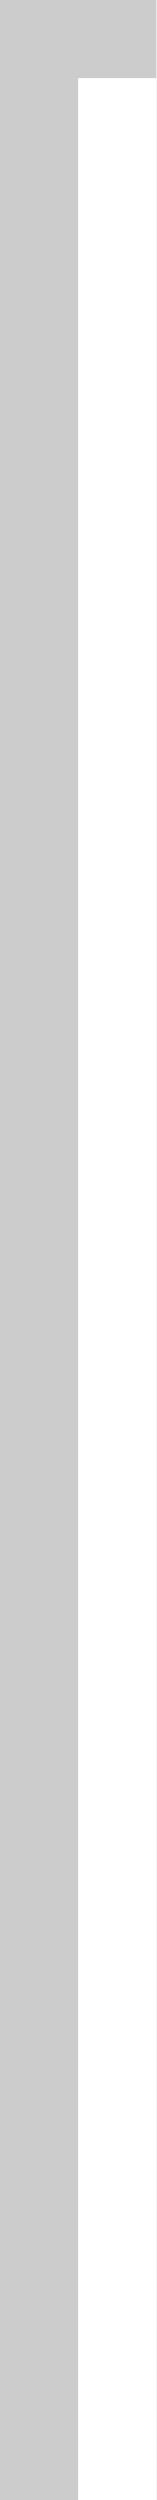
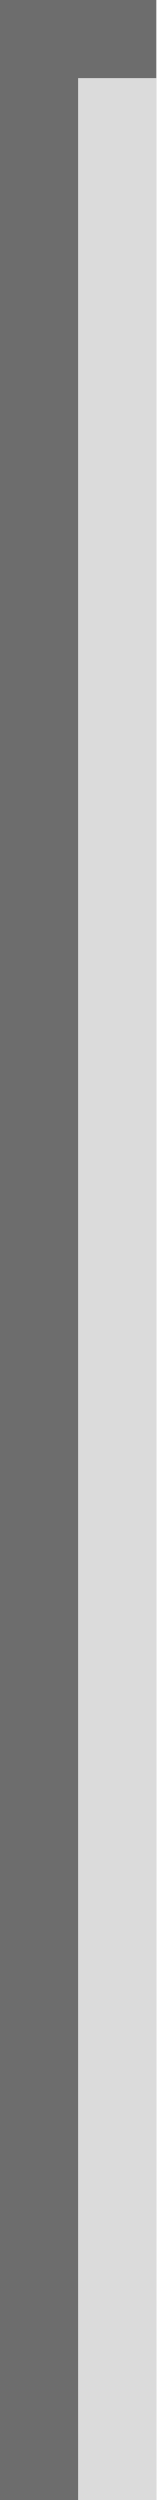
<svg xmlns="http://www.w3.org/2000/svg" id="svg6" version="1.1" viewBox="0 0 2 32" height="32" width="2">
  <defs id="defs10" />
-   <rect fill="#E0E0E0" style="fill:#ffffff;fill-opacity:1" id="rect2" height="32" width="2" />
-   <path id="rect4-6" style="opacity:0.2;fill:#000000;fill-opacity:1;stroke-width:1" d="M 2,1.5000001e-7 V 1 H 1 V 32 H 0 V 1 1.5e-7 h 1 z" />
+   <rect fill="#E0E0E0" style="fill:#dbdbdb;fill-opacity:1" id="rect2" height="32" width="2" />
+   <path id="rect4-6" style="opacity:0.5;fill:#000000;fill-opacity:1;stroke-width:1" d="M 2,1.5000001e-7 V 1 H 1 V 32 H 0 V 1 1.5e-7 h 1 z" />
</svg>
